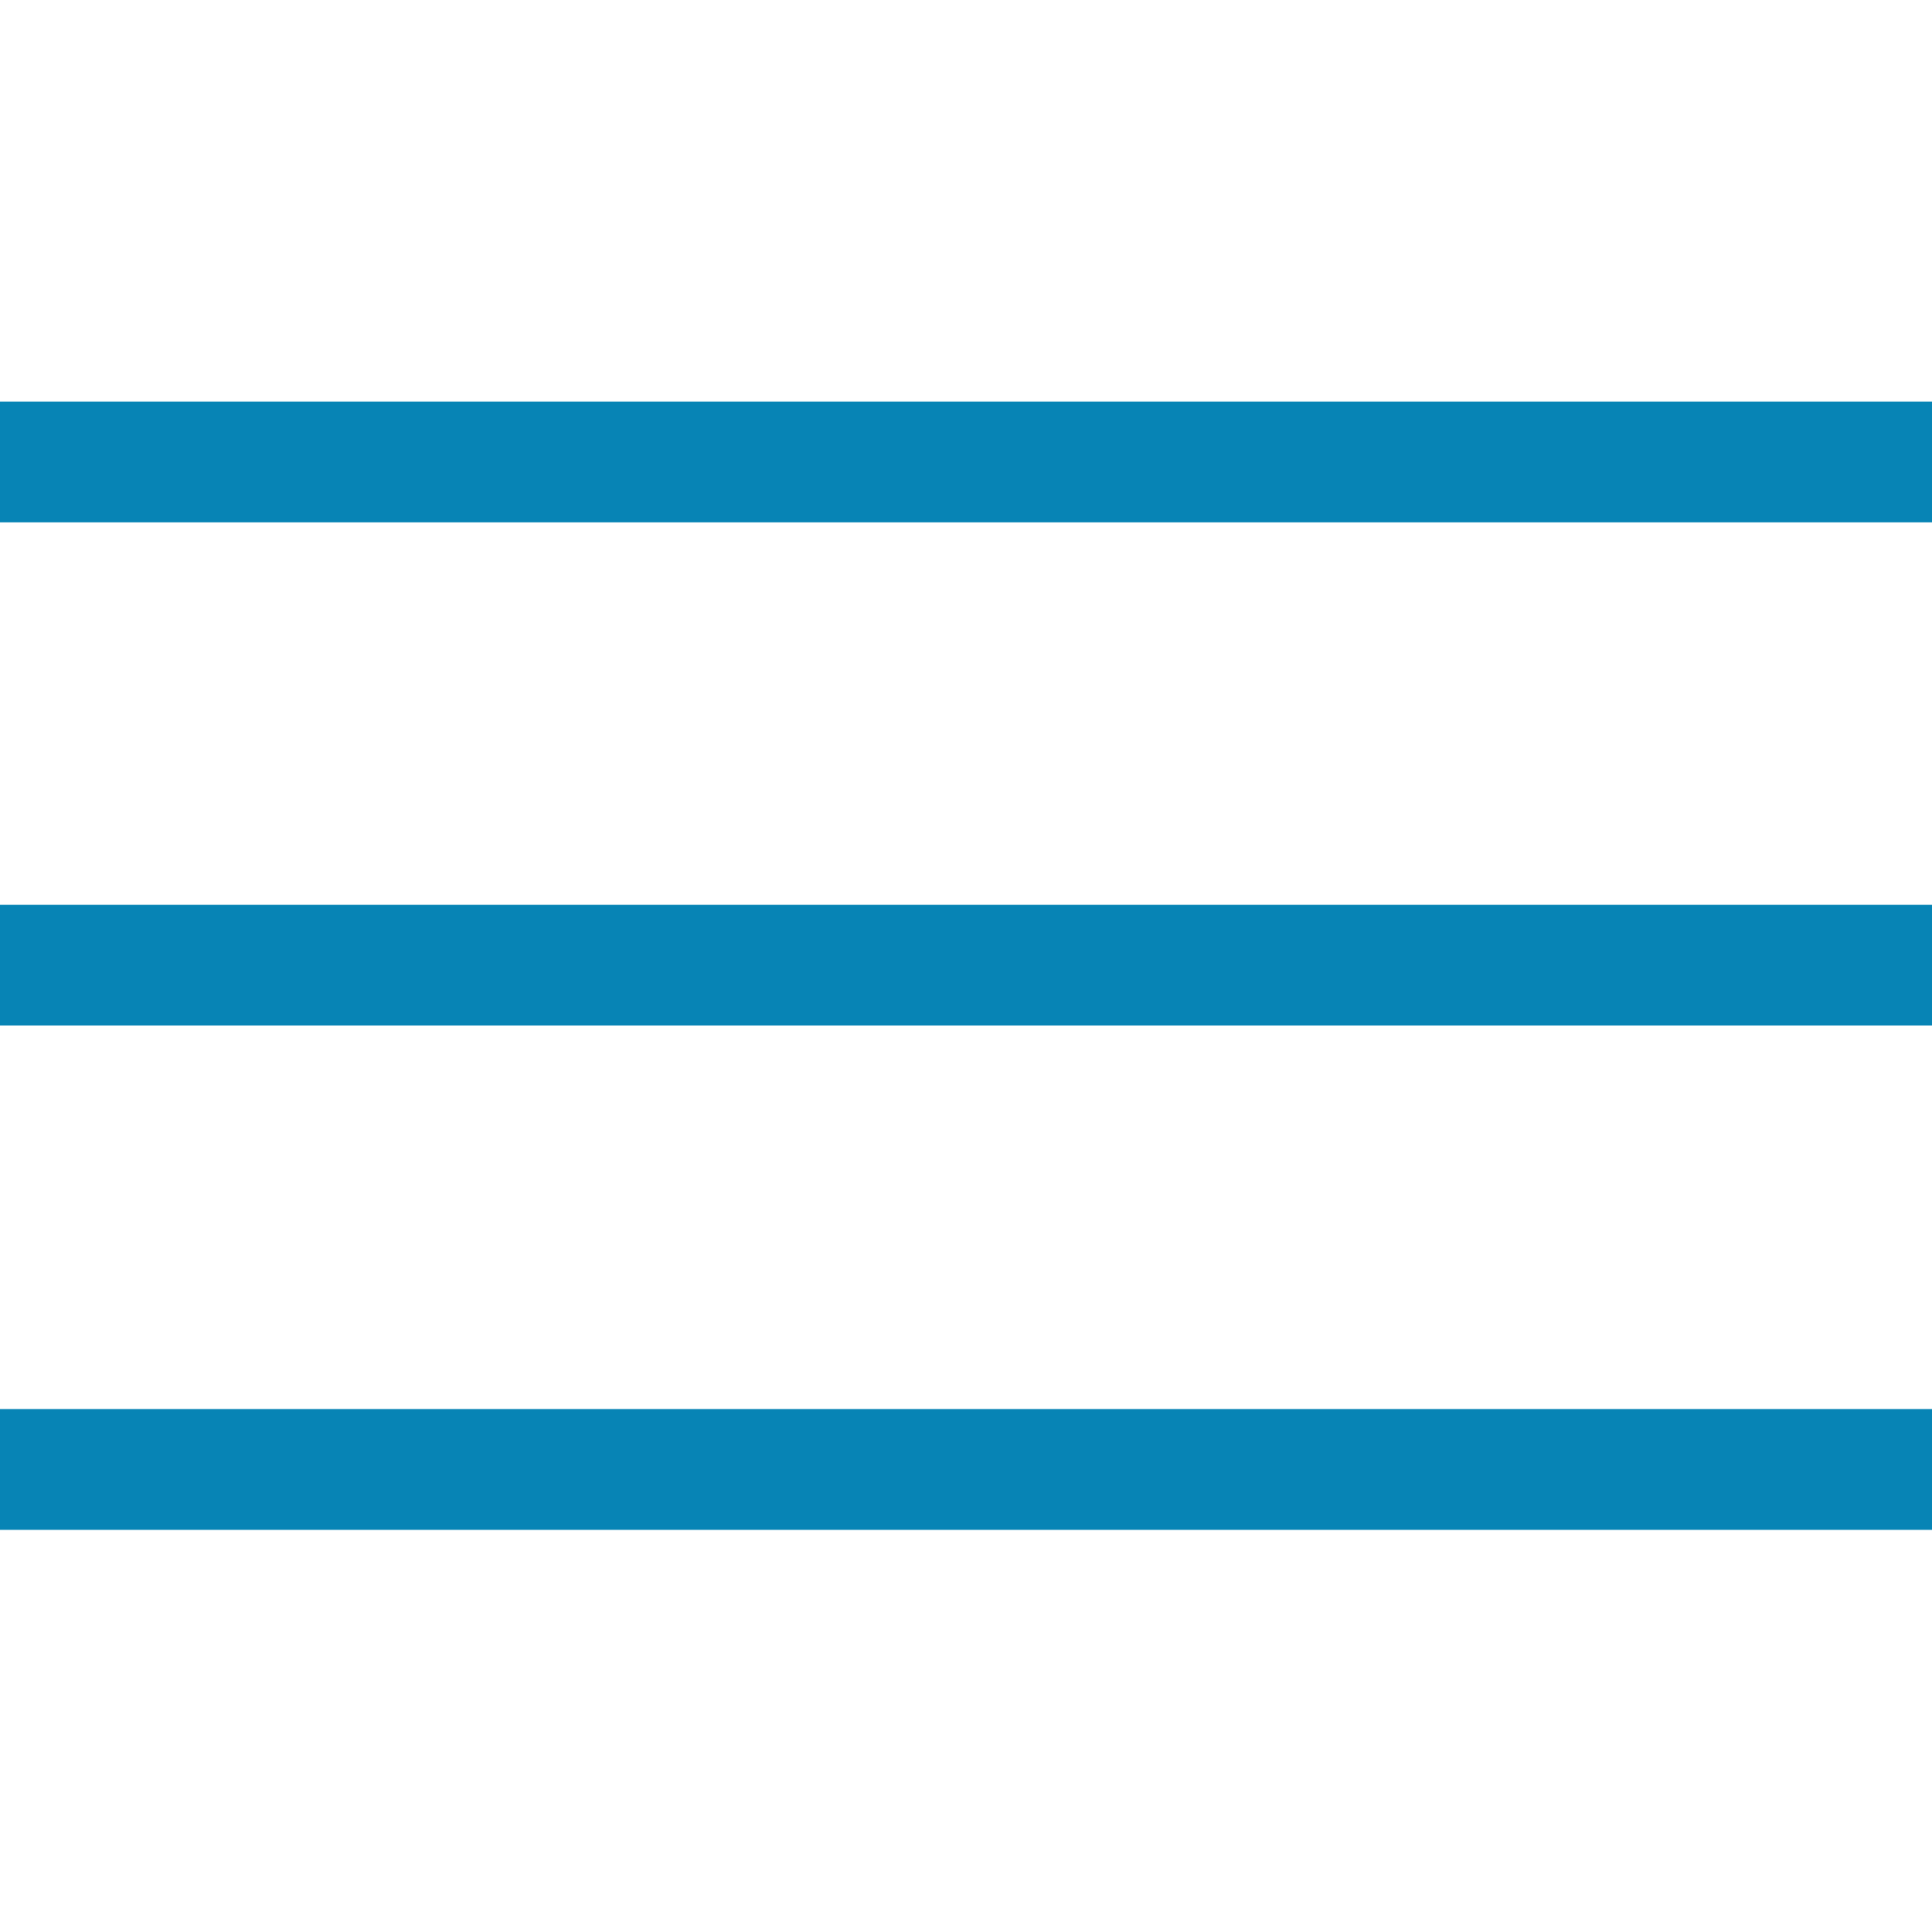
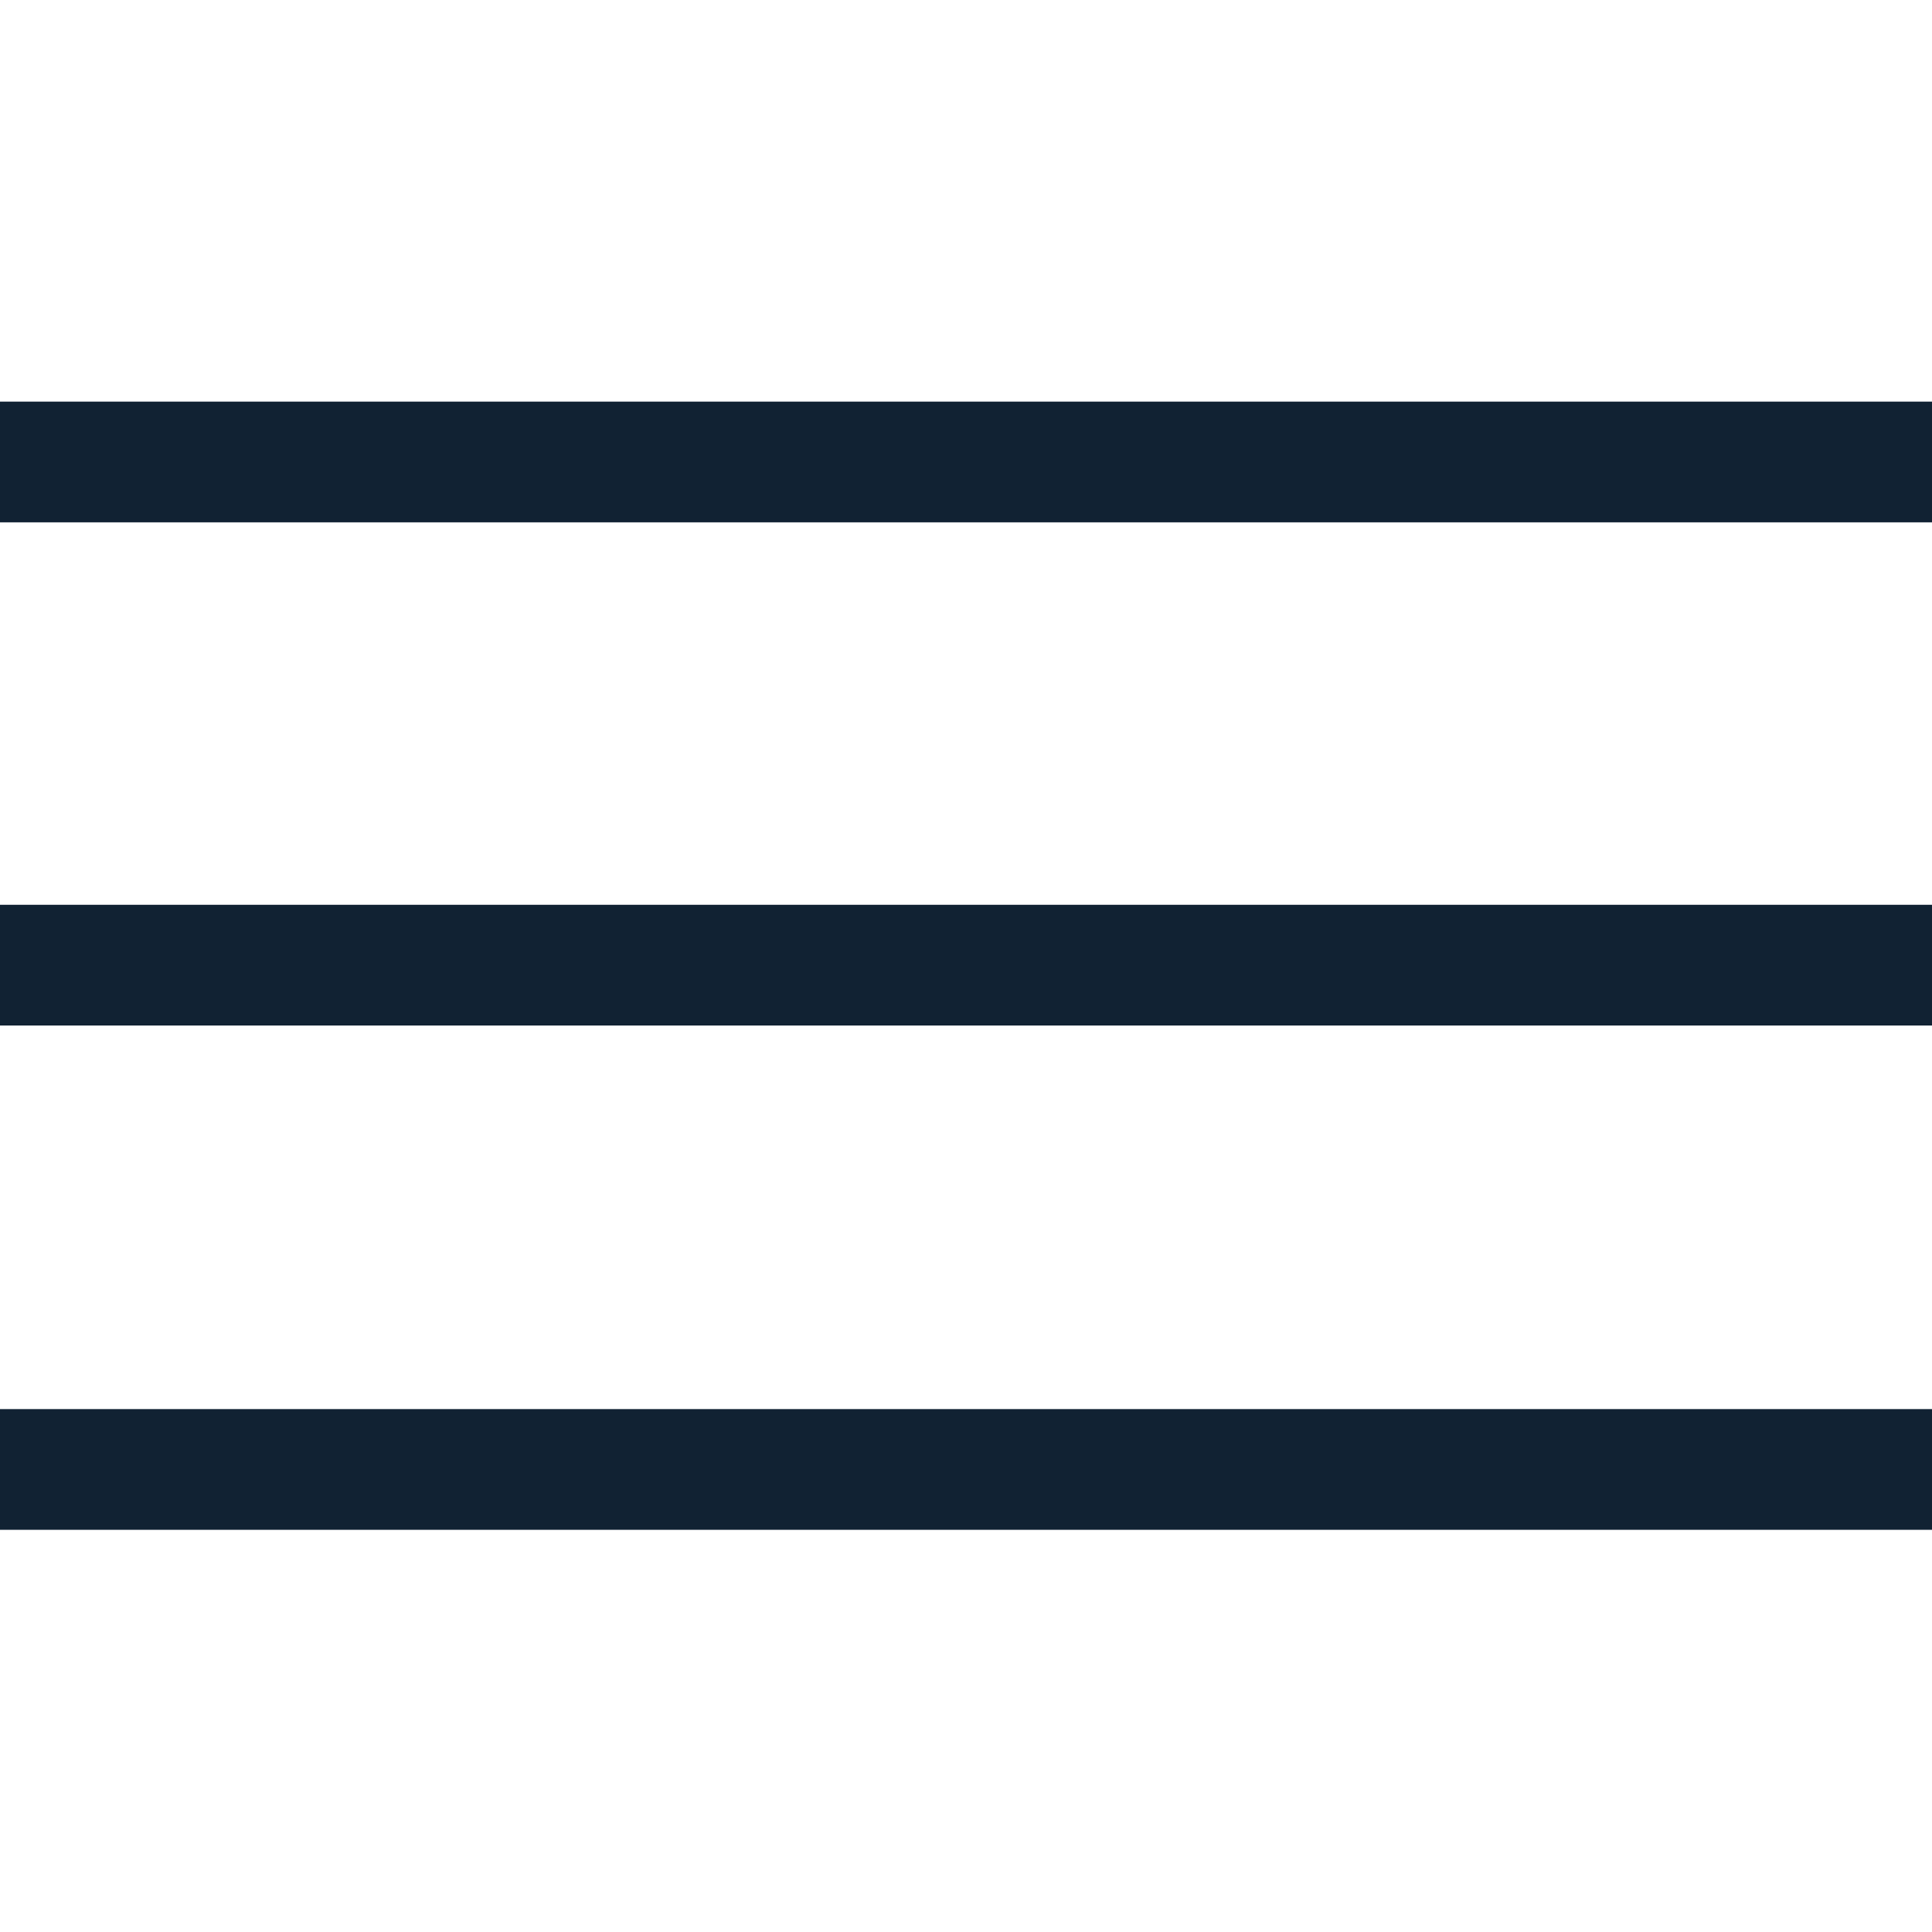
<svg xmlns="http://www.w3.org/2000/svg" width="64" height="64" version="1.1" viewBox="0 0 16.933 16.933" id="svg2397">
  <defs id="defs2401" />
-   <g transform="translate(0 -280.07)" fill="#123" id="g2395" style="fill:#0784b5;fill-opacity:1">
-     <rect y="283.59" width="16.933" height="1.058" id="rect2389" style="fill:#0784b5;fill-opacity:1" />
-     <rect y="288" width="16.933" height="1.058" id="rect2391" style="fill:#0784b5;fill-opacity:1" />
-     <rect y="292.42" width="16.933" height="1.058" id="rect2393" style="fill:#0784b5;fill-opacity:1" />
+   <g transform="translate(0 -280.07)" fill="#123" id="g2395" style="fill:#112233;fill-opacity:1">
+     <rect y="283.59" width="16.933" height="1.058" id="rect2389" style="fill:#112233;fill-opacity:1" />
+     <rect y="288" width="16.933" height="1.058" id="rect2391" style="fill:#112233;fill-opacity:1" />
+     <rect y="292.42" width="16.933" height="1.058" id="rect2393" style="fill:#112233;fill-opacity:1" />
  </g>
</svg>
